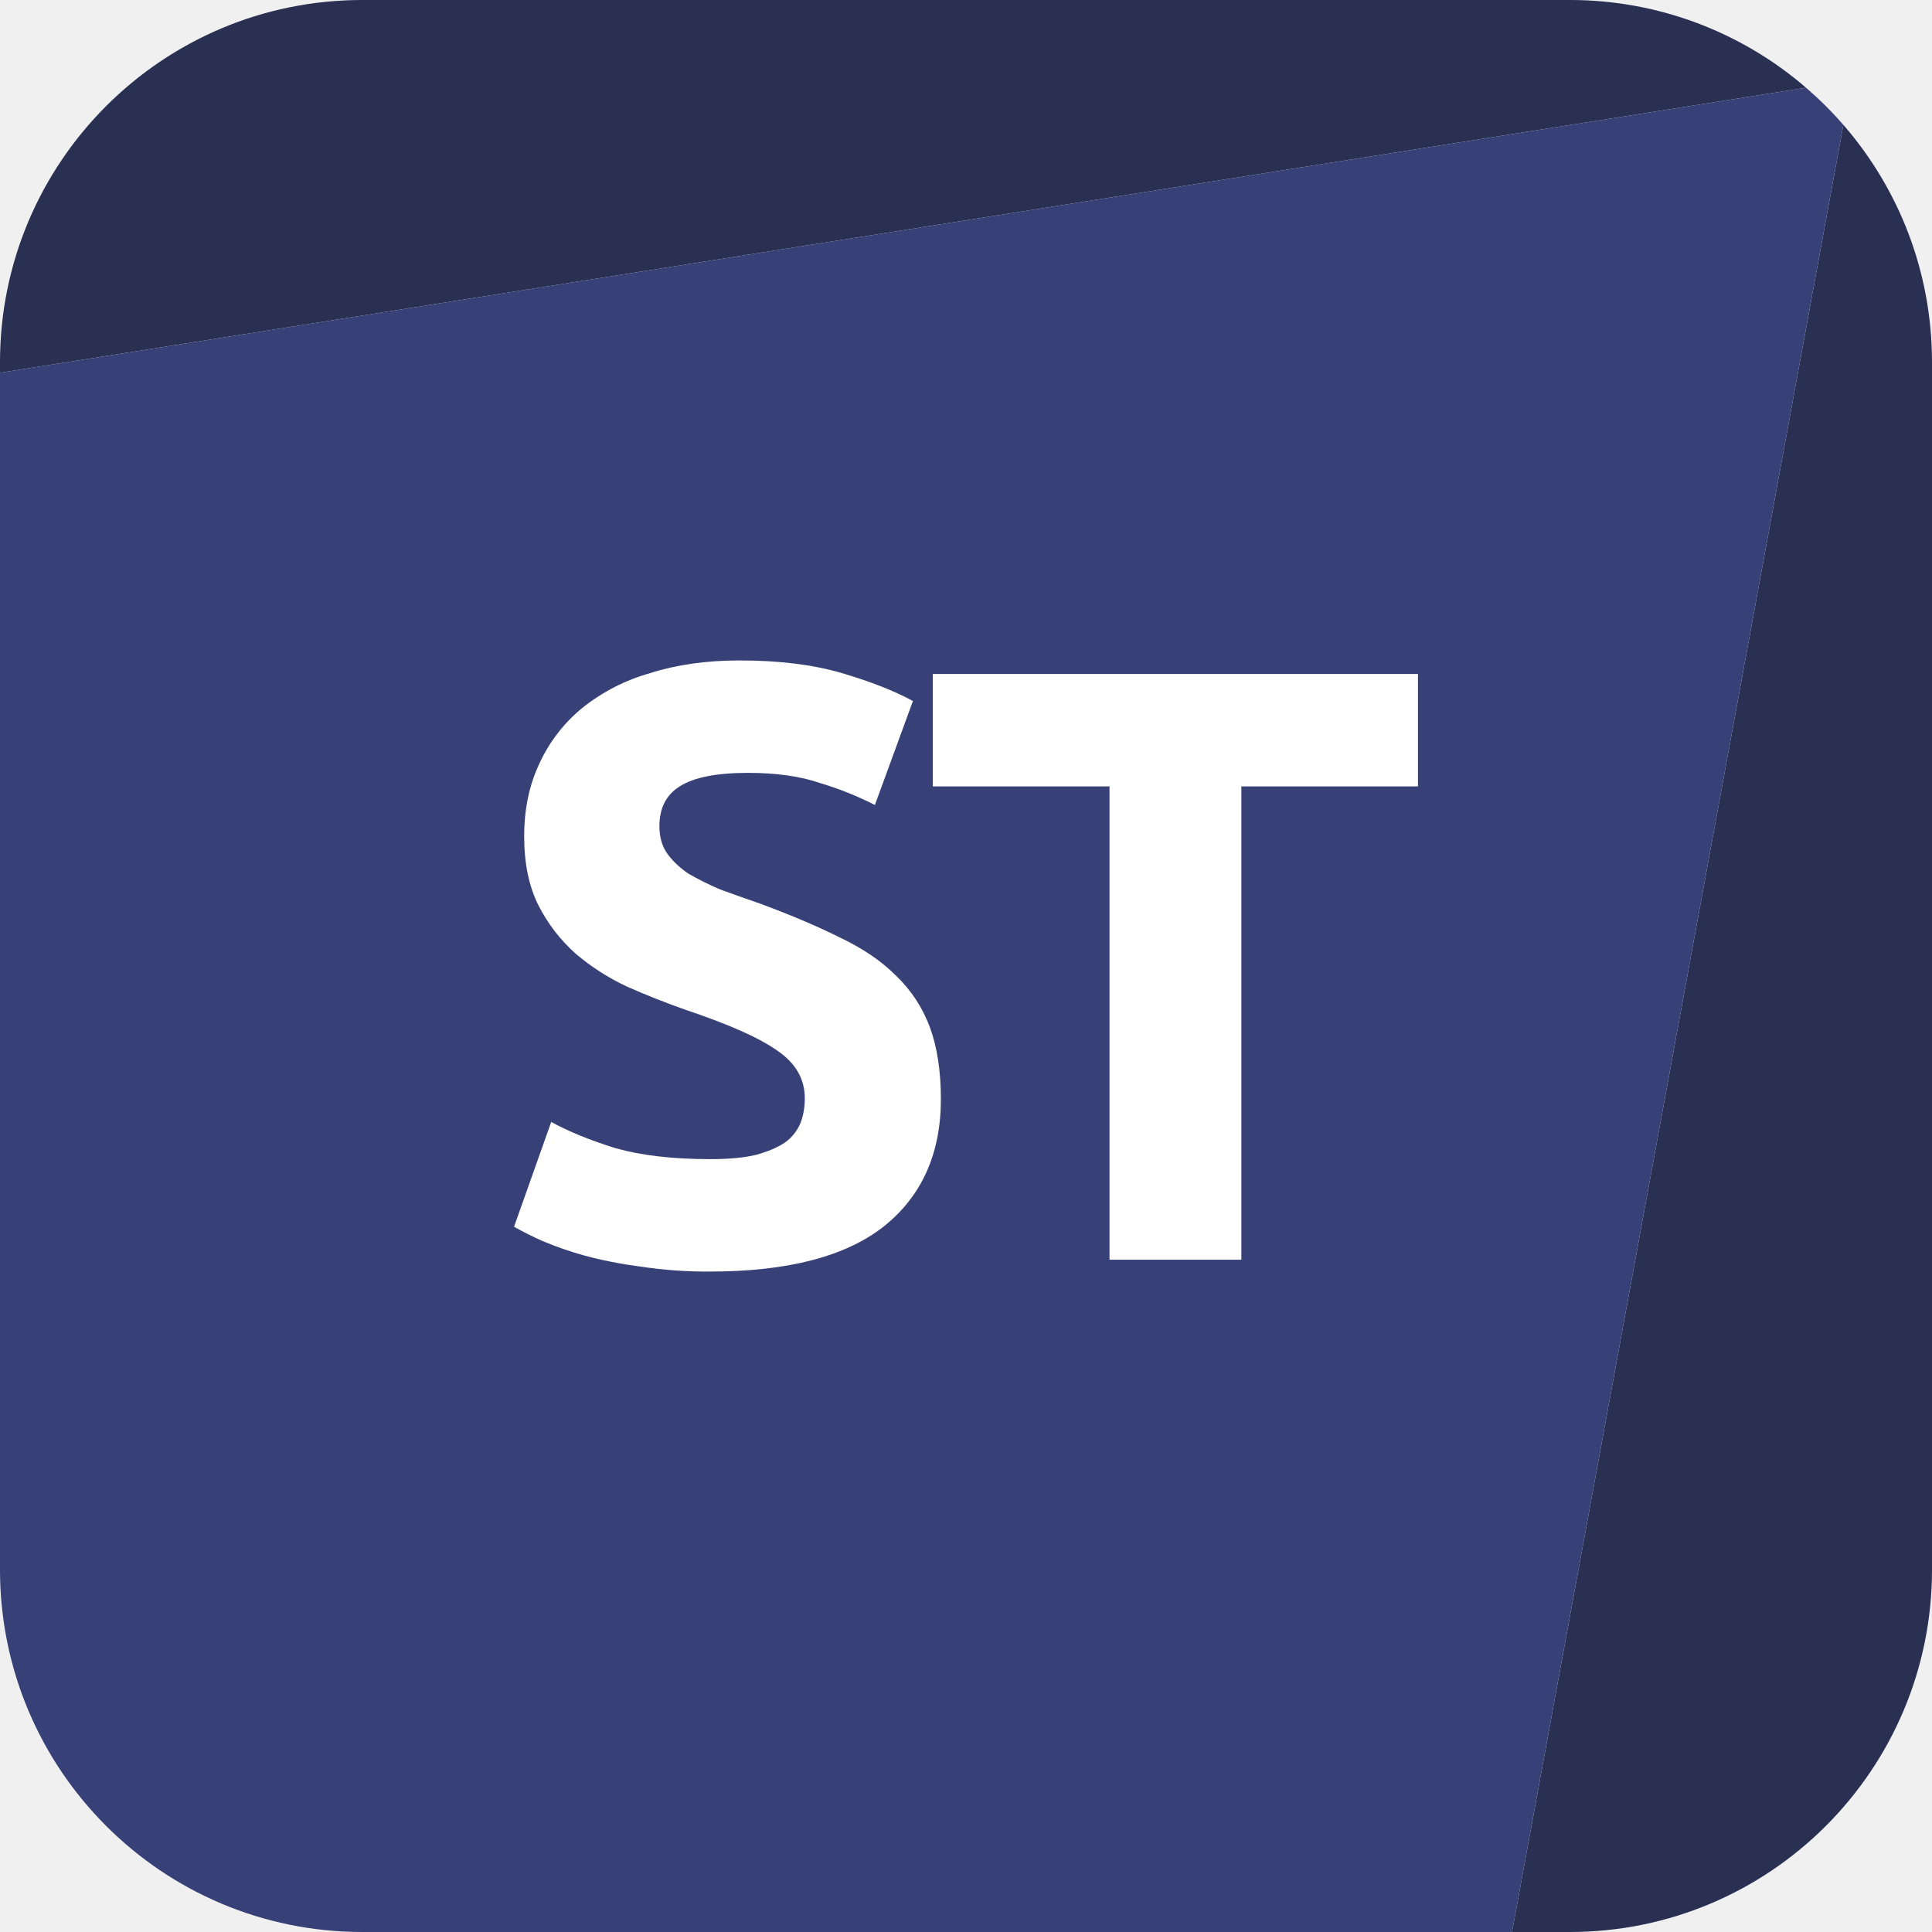
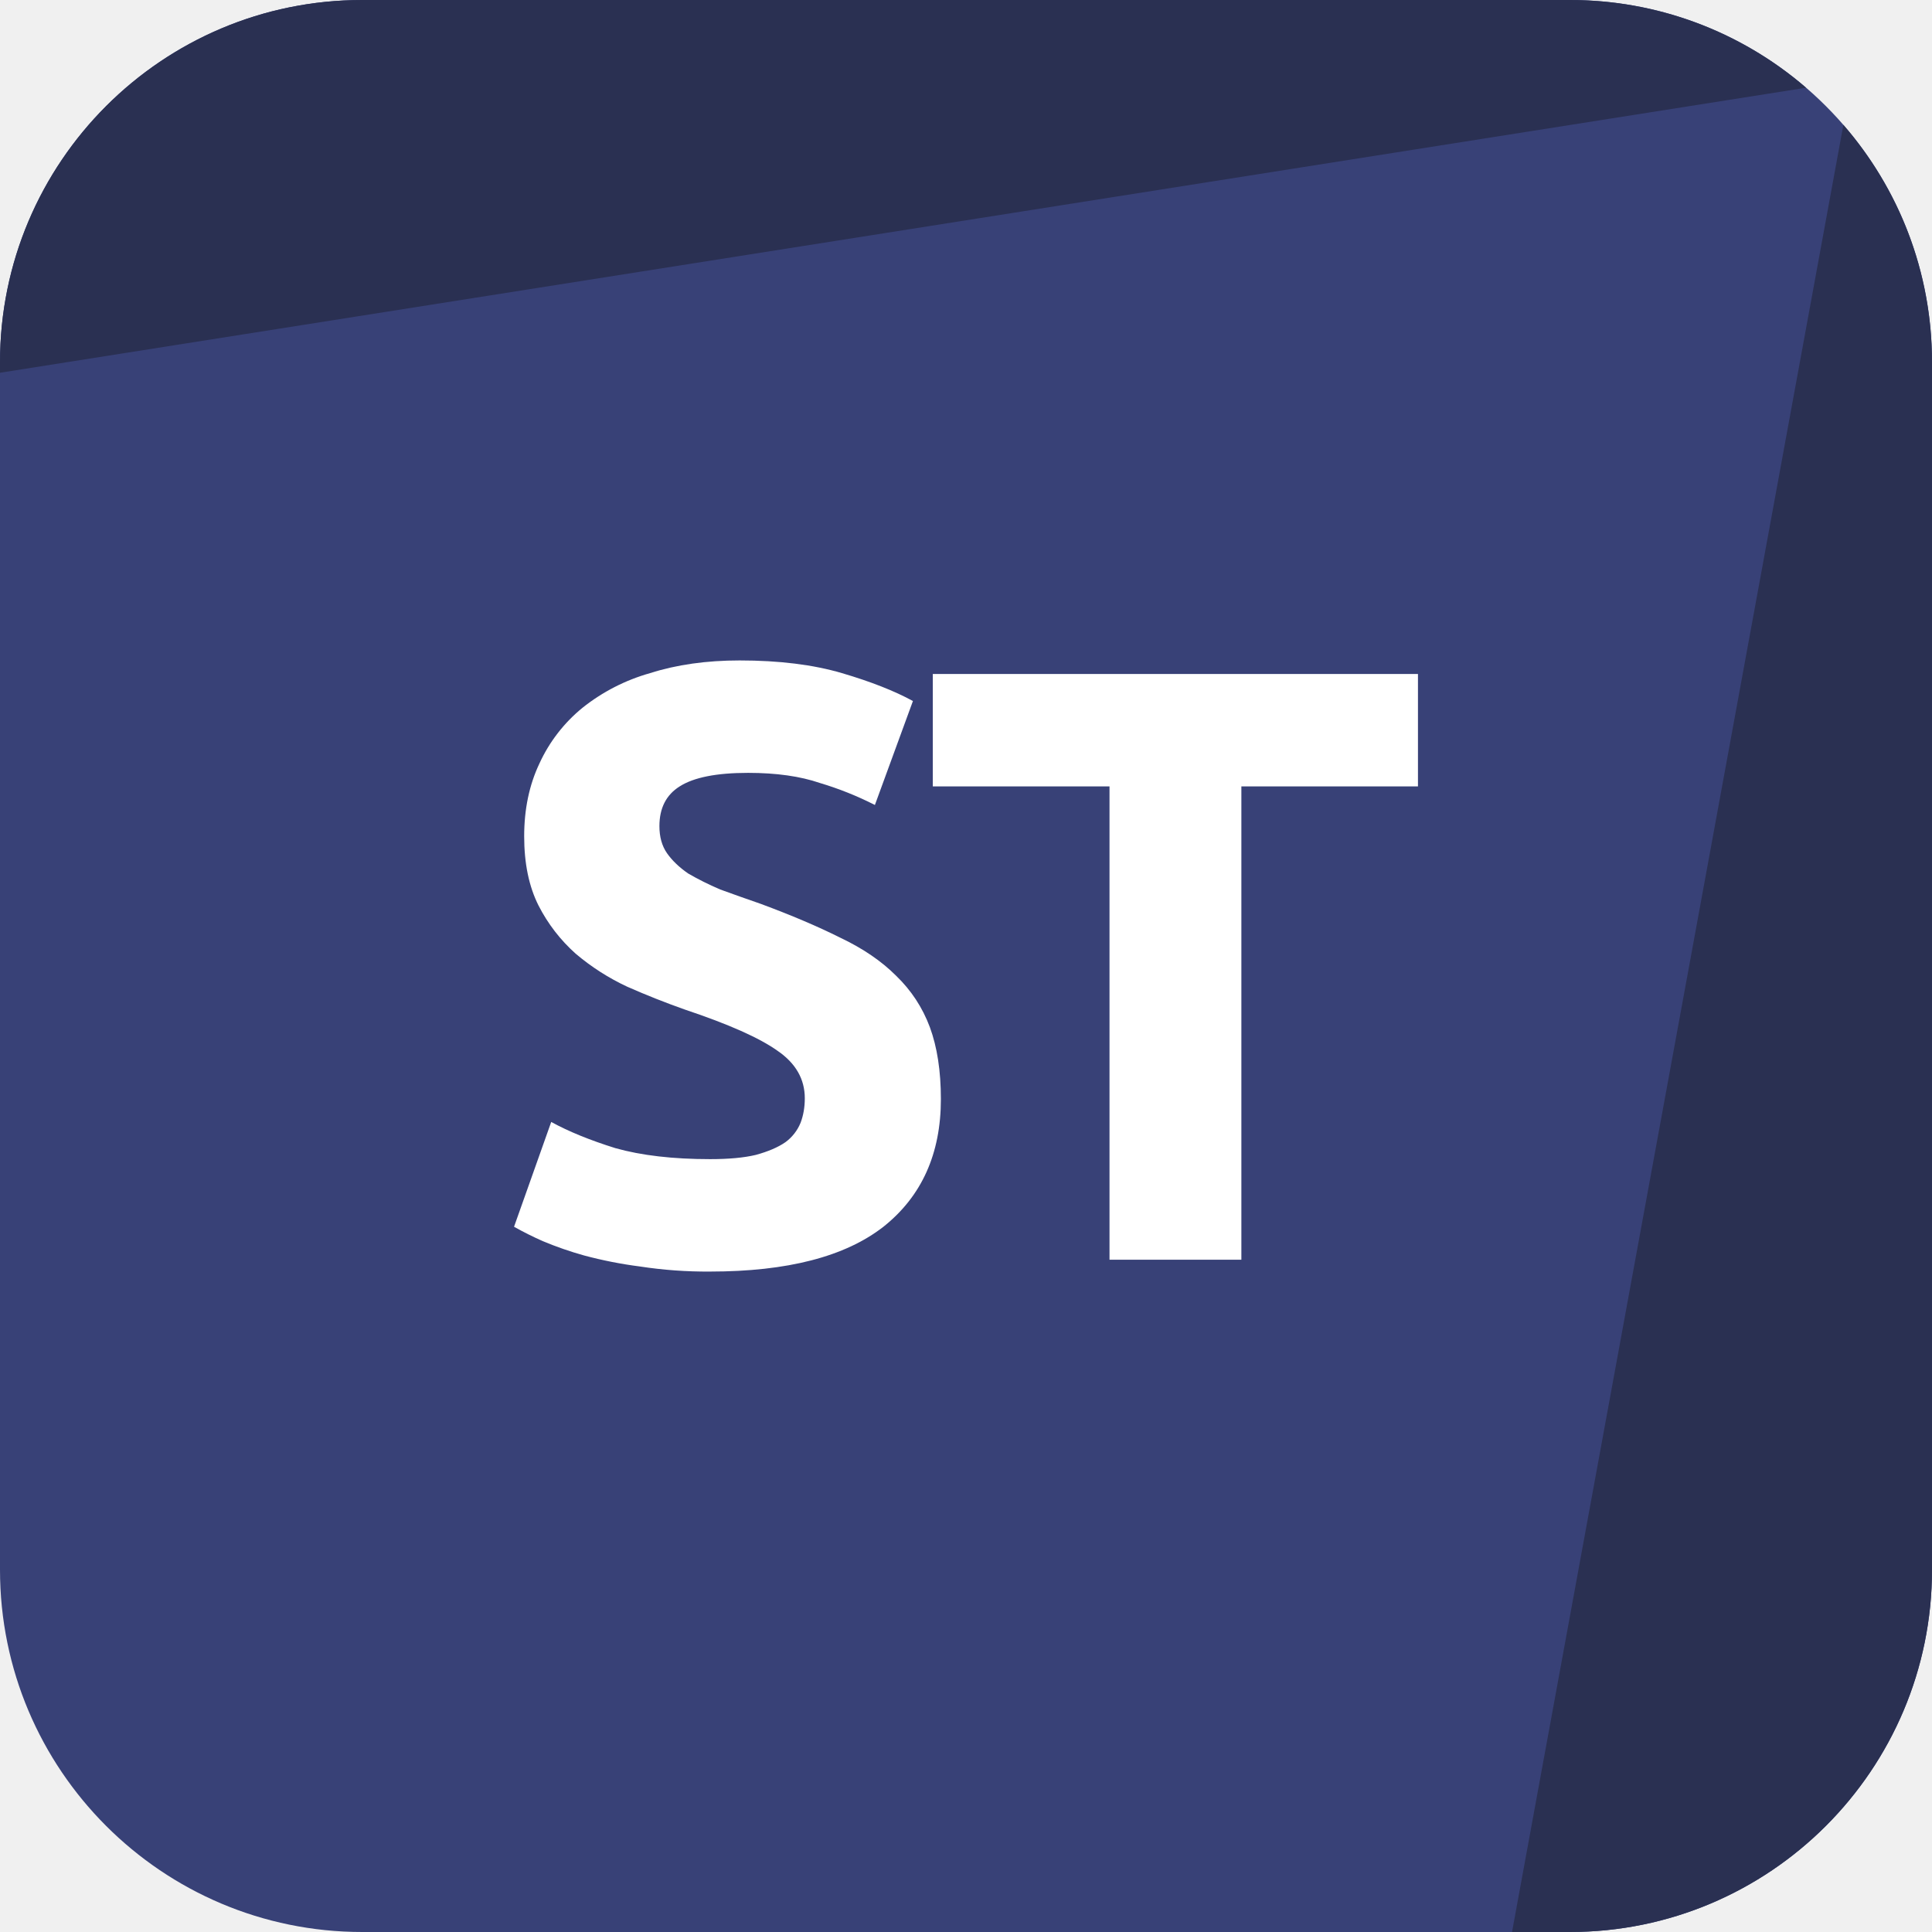
<svg xmlns="http://www.w3.org/2000/svg" viewBox="0 0 32 32" fill="none">
-   <path d="M6 0a6 6 0 00-6 6v.174l29.914-4.721A5.977 5.977 0 0026 0H6zM30.532 2.068L25.044 32H26a6 6 0 006-6V6c0-1.504-.554-2.88-1.468-3.932z" fill="#2A3052" />
-   <path fill-rule="evenodd" clip-rule="evenodd" d="M25.044 32H6a6 6 0 01-6-6V6.174l29.914-4.721c.22.19.427.395.618.615L25.044 32z" fill="#384177" />
+   <path d="M0 6a6 6 0 016-6h20a6 6 0 016 6v20a6 6 0 01-6 6H6a6 6 0 01-6-6V6z" fill="#384177" />
+   <path d="M6 0a6 6 0 00-6 6v.174l29.914-4.721A5.976 5.976 0 0026 0H6zM30.532 2.068L25.044 32H26a6 6 0 006-6V6c0-1.504-.553-2.88-1.468-3.932z" fill="#2A3052" />
  <path d="M11.761 19.199c.309 0 .56-.023.757-.07.205-.056.368-.126.49-.21a.746.746 0 00.252-.322c.046-.121.07-.257.07-.406 0-.317-.15-.579-.448-.784-.3-.215-.813-.443-1.54-.686a13.443 13.443 0 01-.953-.378 3.81 3.81 0 01-.853-.546 2.729 2.729 0 01-.616-.798c-.16-.317-.238-.7-.238-1.148 0-.448.084-.85.252-1.204a2.57 2.57 0 01.714-.924 3.178 3.178 0 011.12-.574c.438-.14.933-.21 1.483-.21.654 0 1.219.07 1.694.21.476.14.868.294 1.176.462l-.63 1.722a5.442 5.442 0 00-.91-.364c-.326-.112-.723-.168-1.19-.168-.522 0-.9.075-1.133.224-.224.14-.336.36-.336.658 0 .177.041.327.125.448.085.121.201.233.35.336.16.093.336.182.533.266.205.075.429.154.671.238.504.187.943.373 1.316.56.374.177.682.387.925.63.252.243.438.527.56.854.12.327.182.723.182 1.19 0 .905-.318 1.61-.952 2.114-.635.495-1.592.742-2.87.742a7.3 7.3 0 01-1.162-.084 7.044 7.044 0 01-.924-.182 5.804 5.804 0 01-.686-.238 5.615 5.615 0 01-.476-.238l.616-1.736c.289.159.644.303 1.063.434.43.121.953.182 1.569.182zM23.486 11.163v1.862h-2.925v7.84h-2.184v-7.84H15.45v-1.862h8.035z" fill="#fff" />
</svg>
